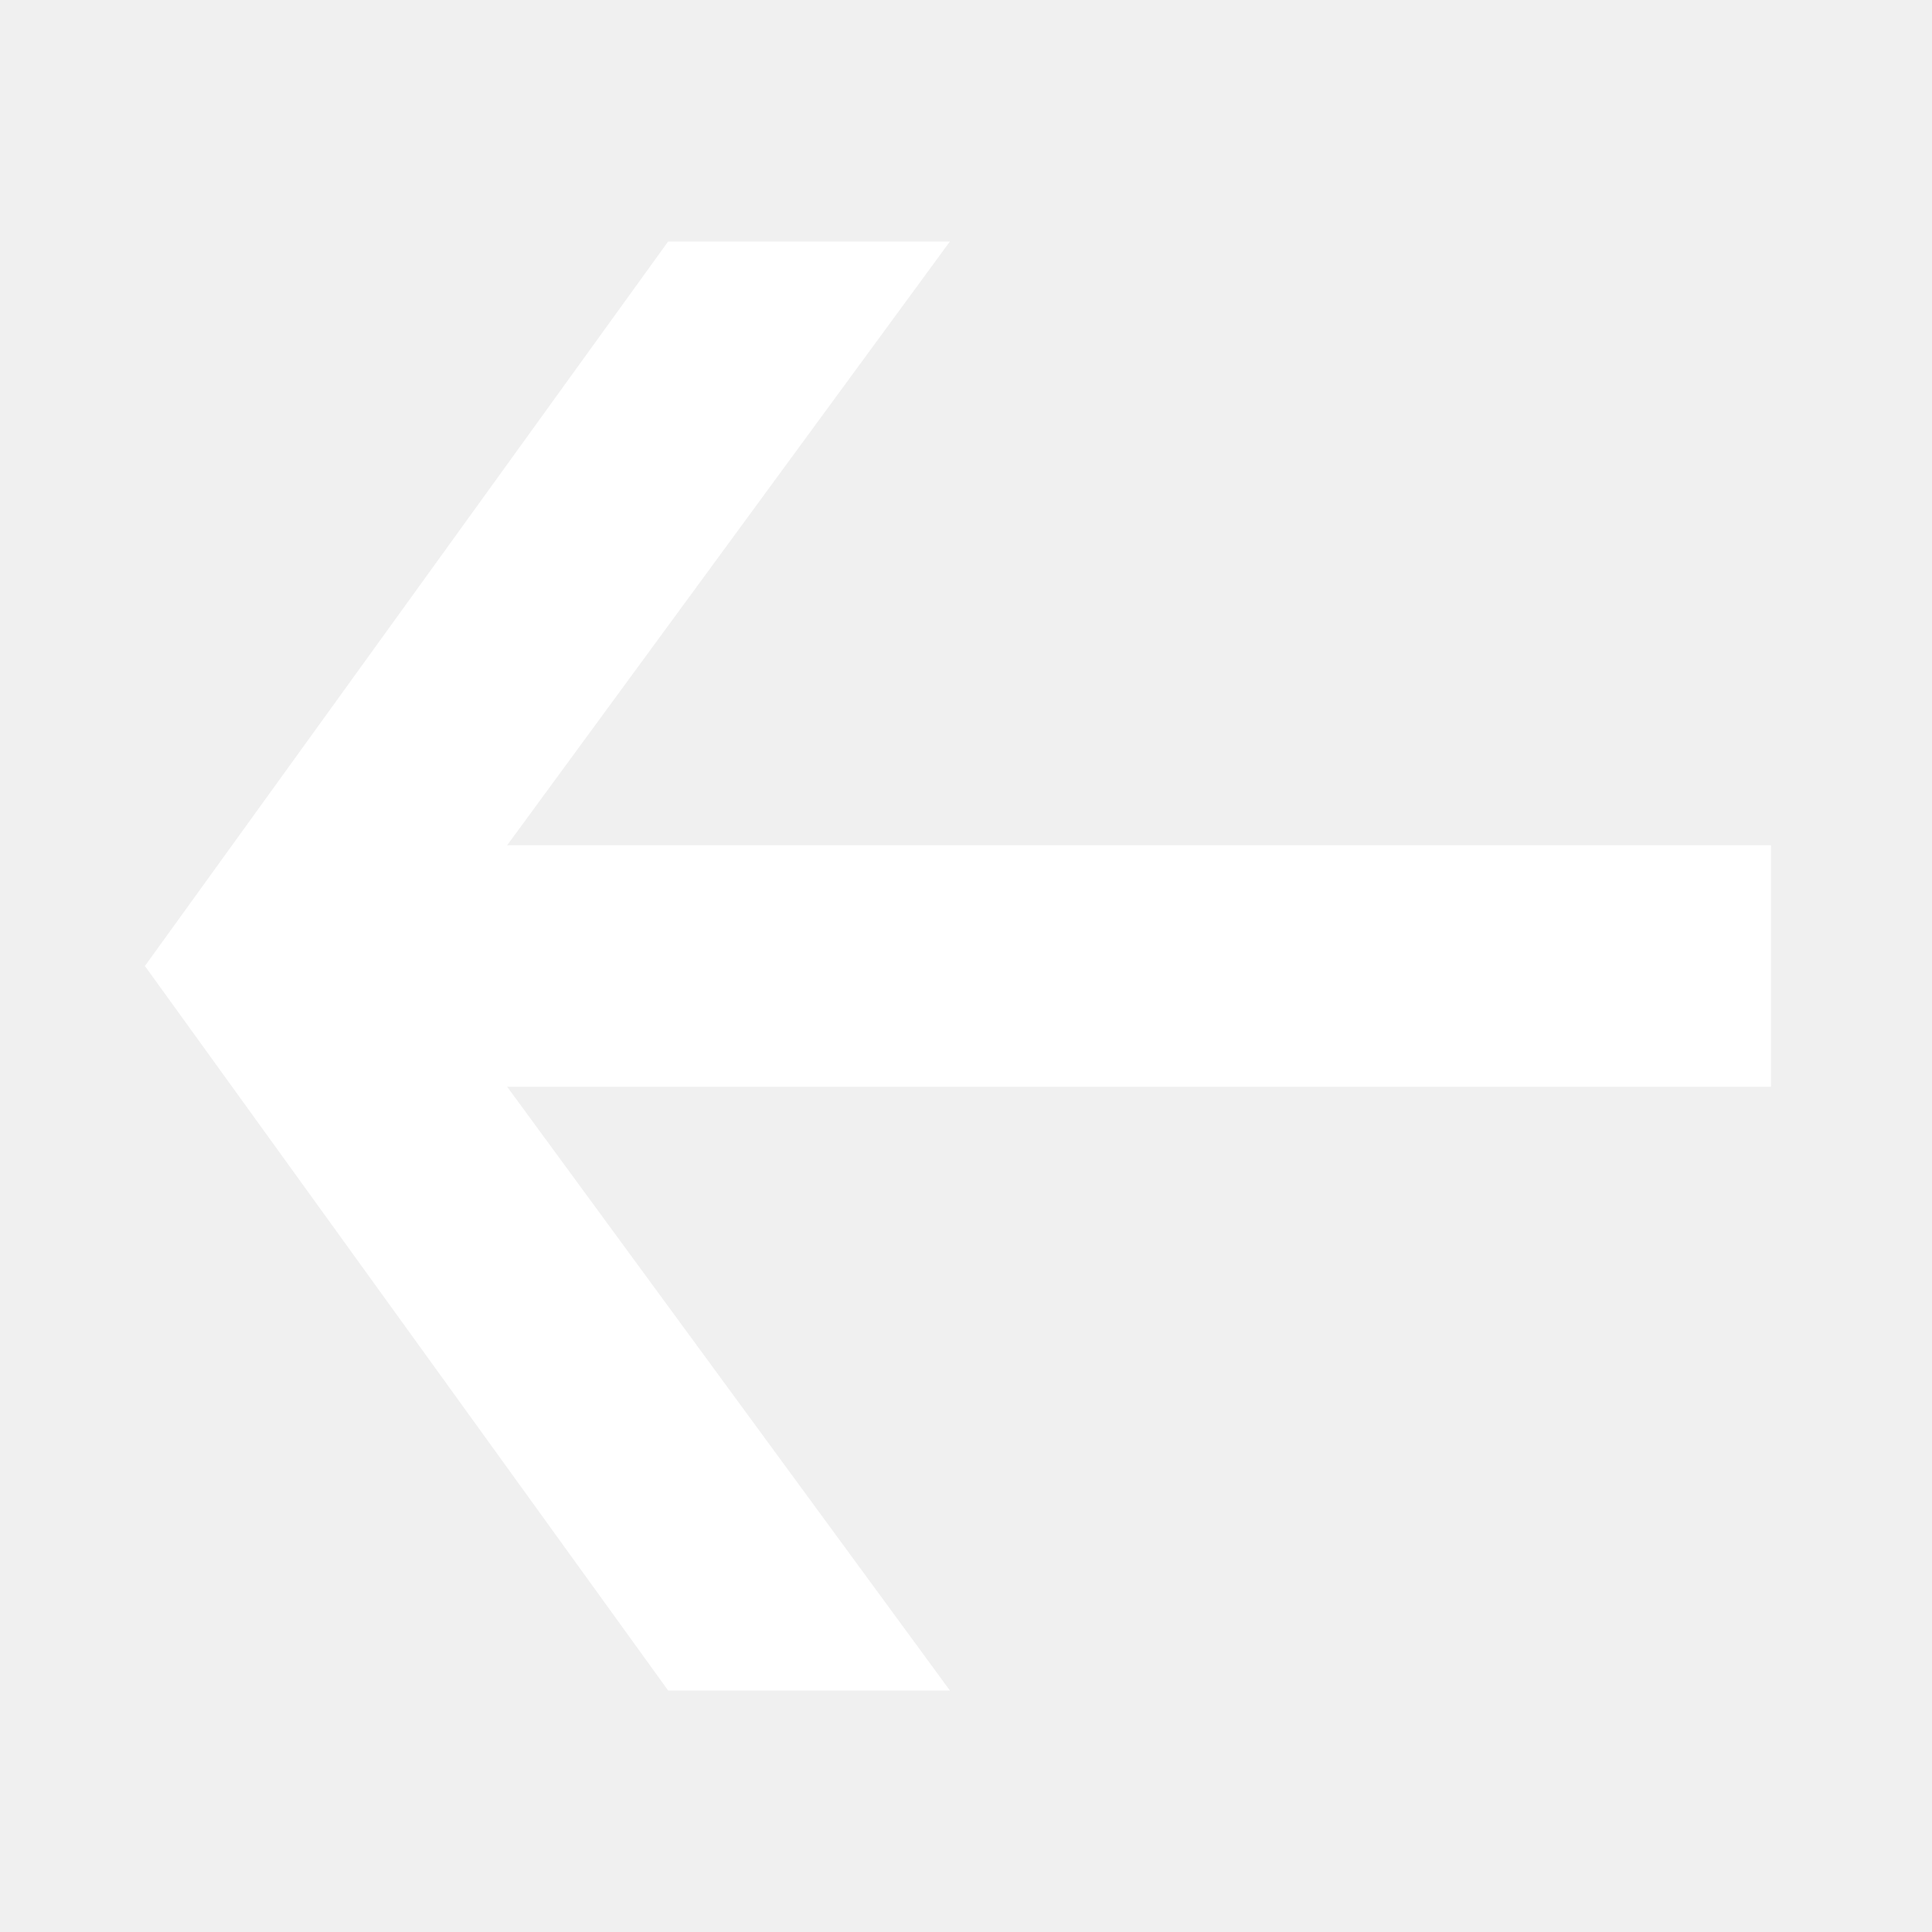
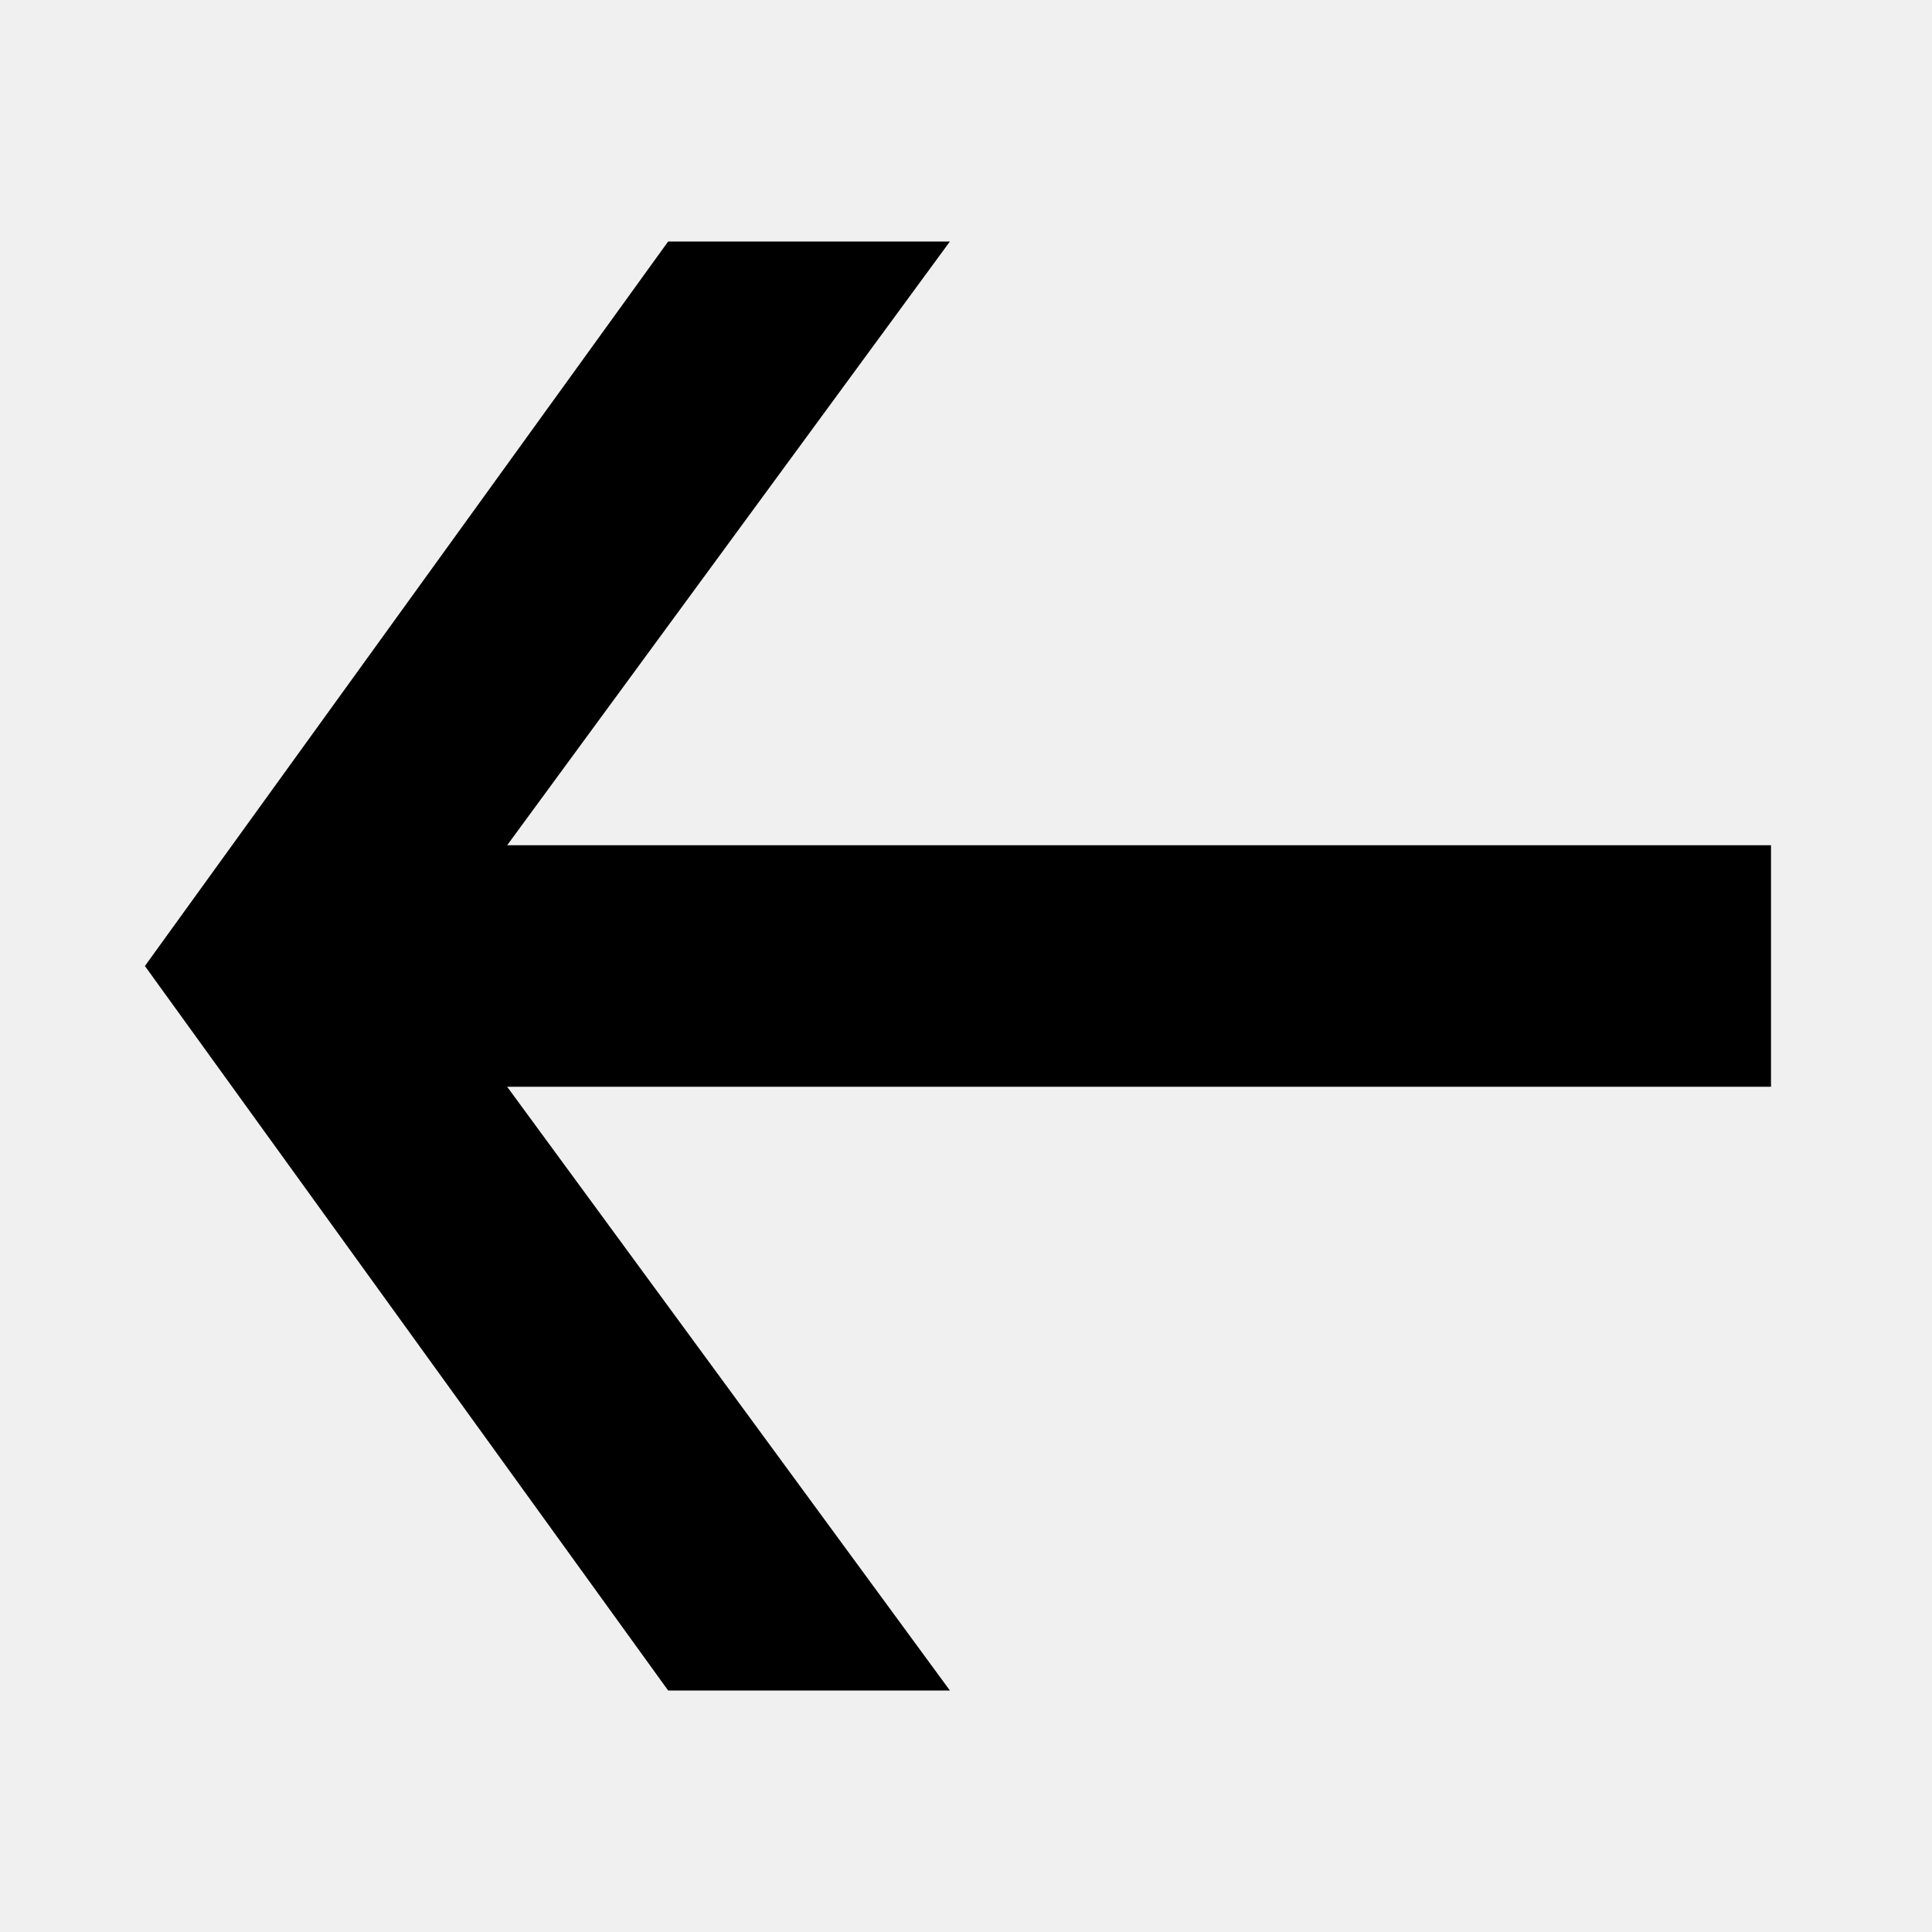
<svg xmlns="http://www.w3.org/2000/svg" preserveAspectRatio="none" overflow="visible" style="display: block;" width="24" height="24" viewBox="0 0 24 24" fill="none">
  <g id="filled">
-     <path id="vector" d="M22 13.5H6.3L11.8 21H8.3L1.8 12L8.3 3H11.8L6.3 10.5H22V13.5Z" fill="white" />
+     <path id="vector" d="M22 13.5H6.3L11.8 21H8.3L1.8 12L8.3 3H11.8L6.3 10.5H22V13.5Z" fill="black" />
  </g>
</svg>
